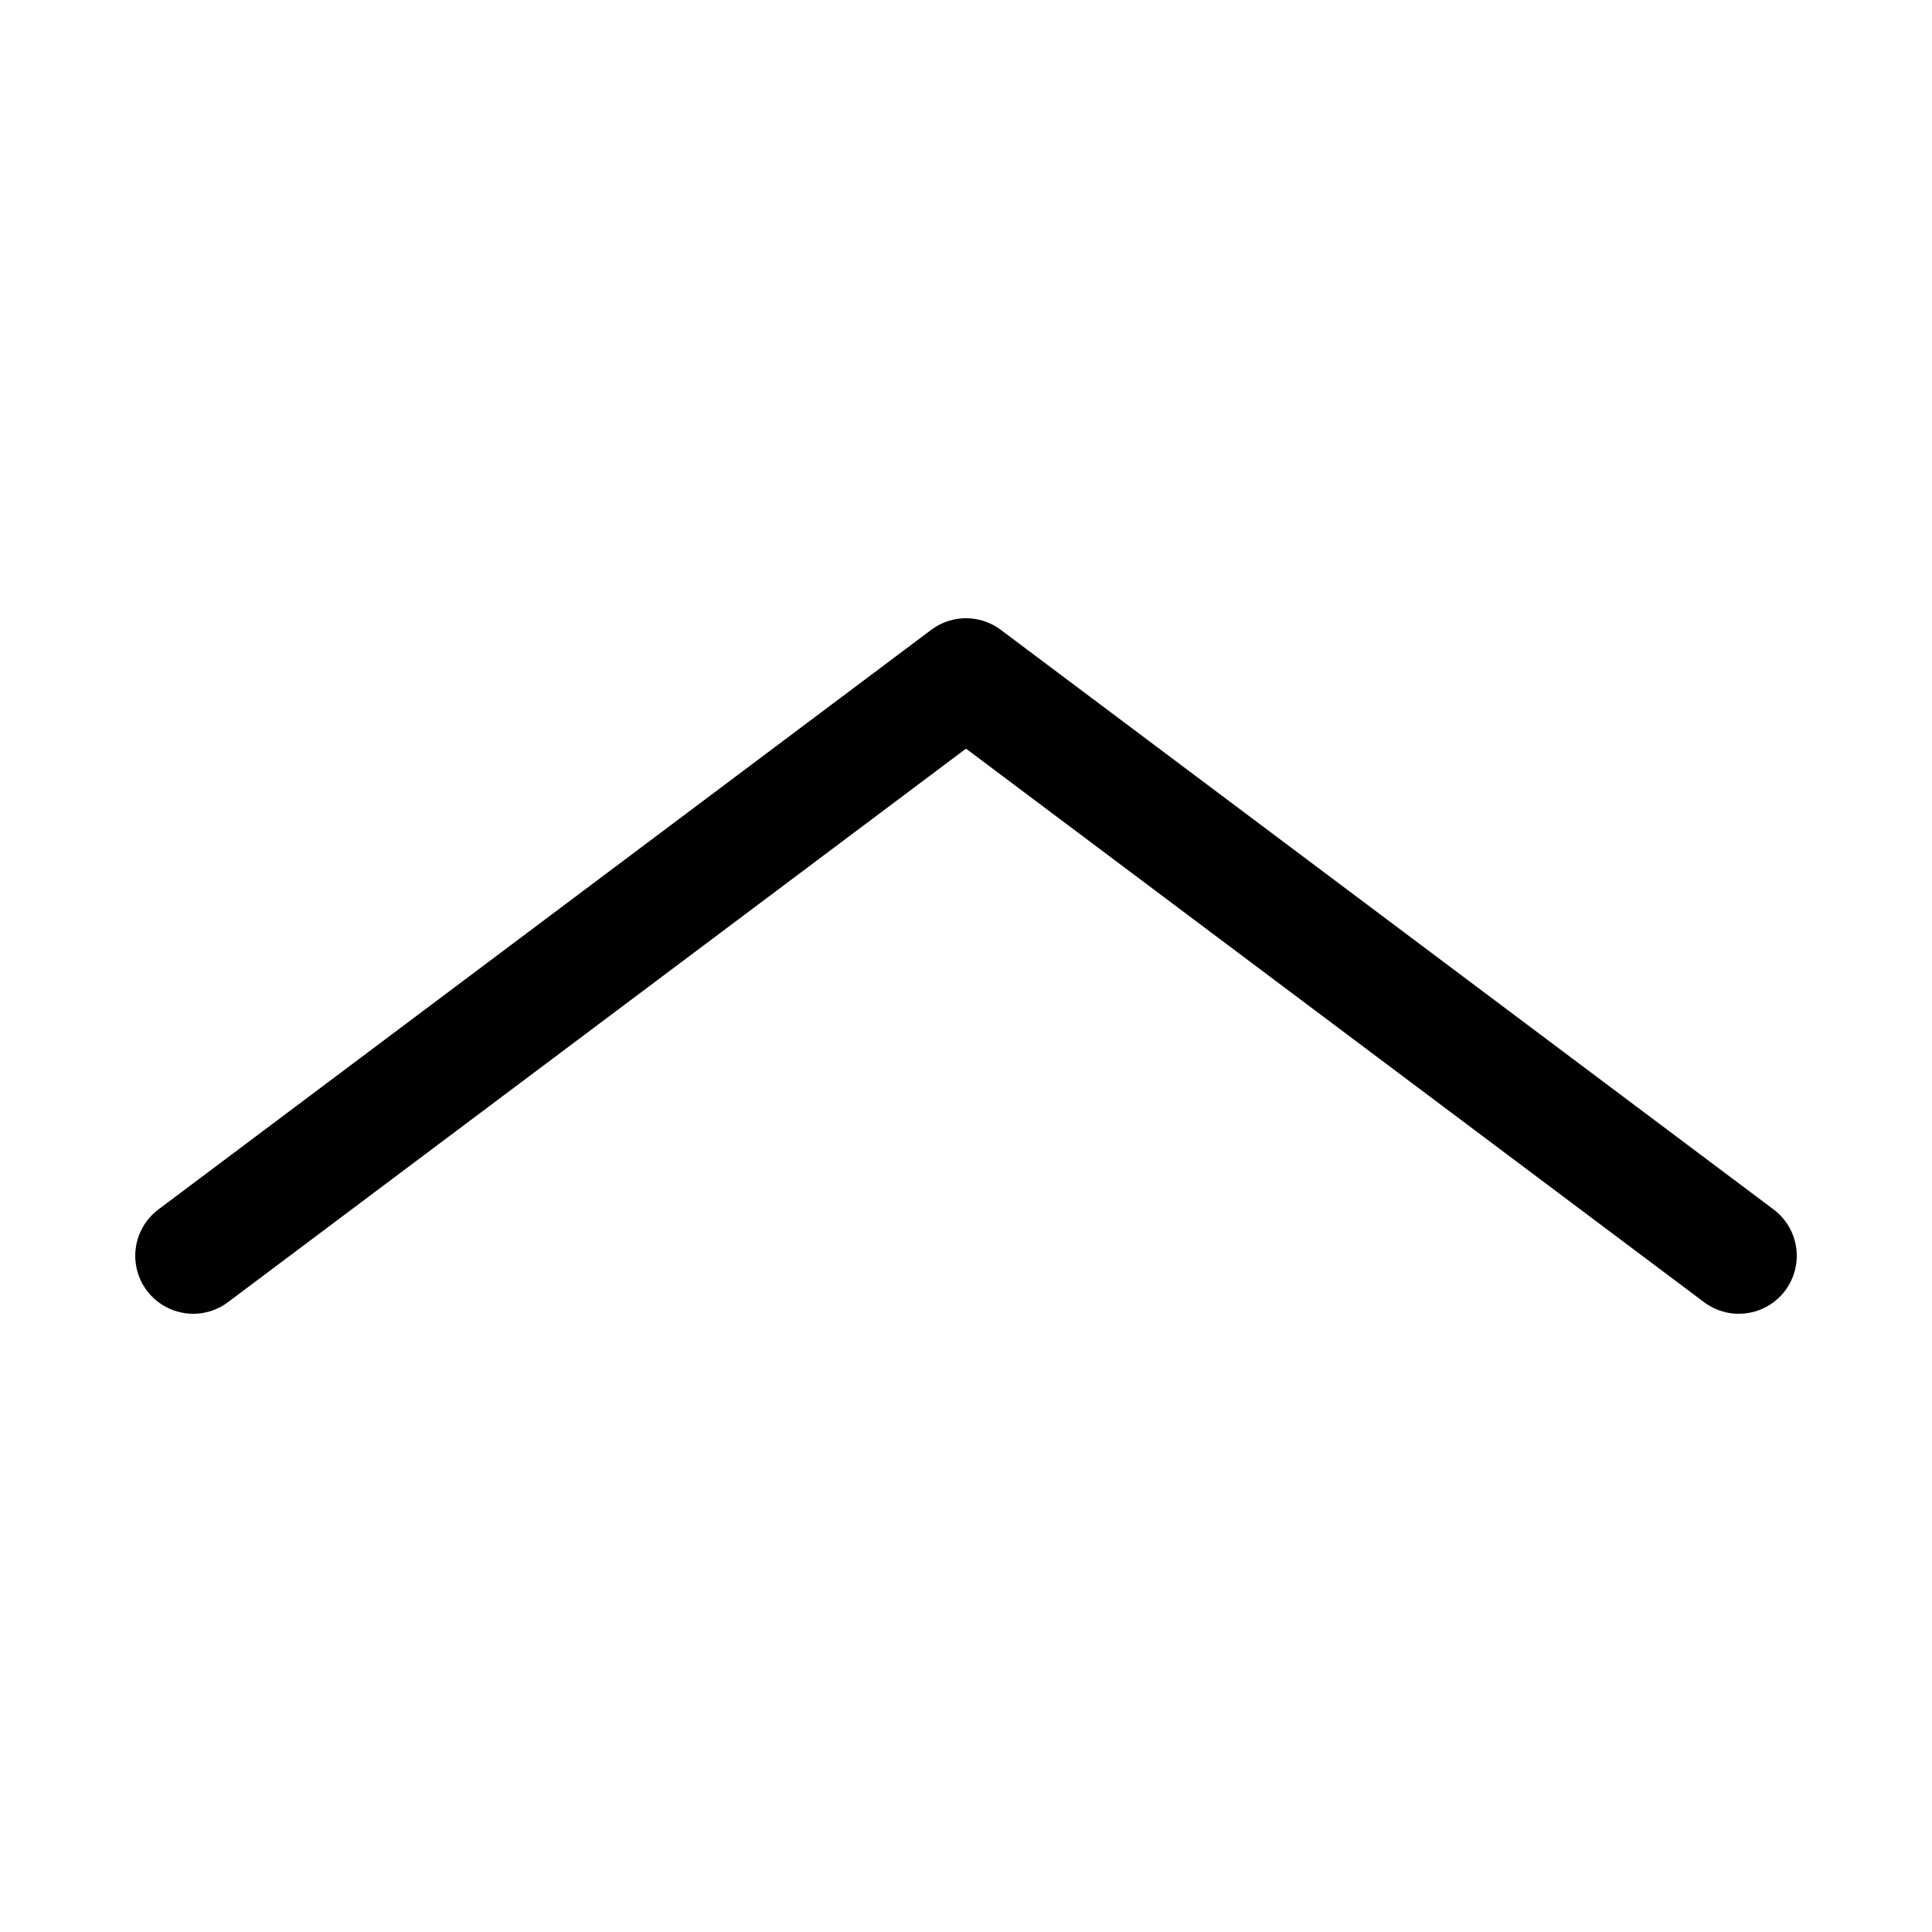
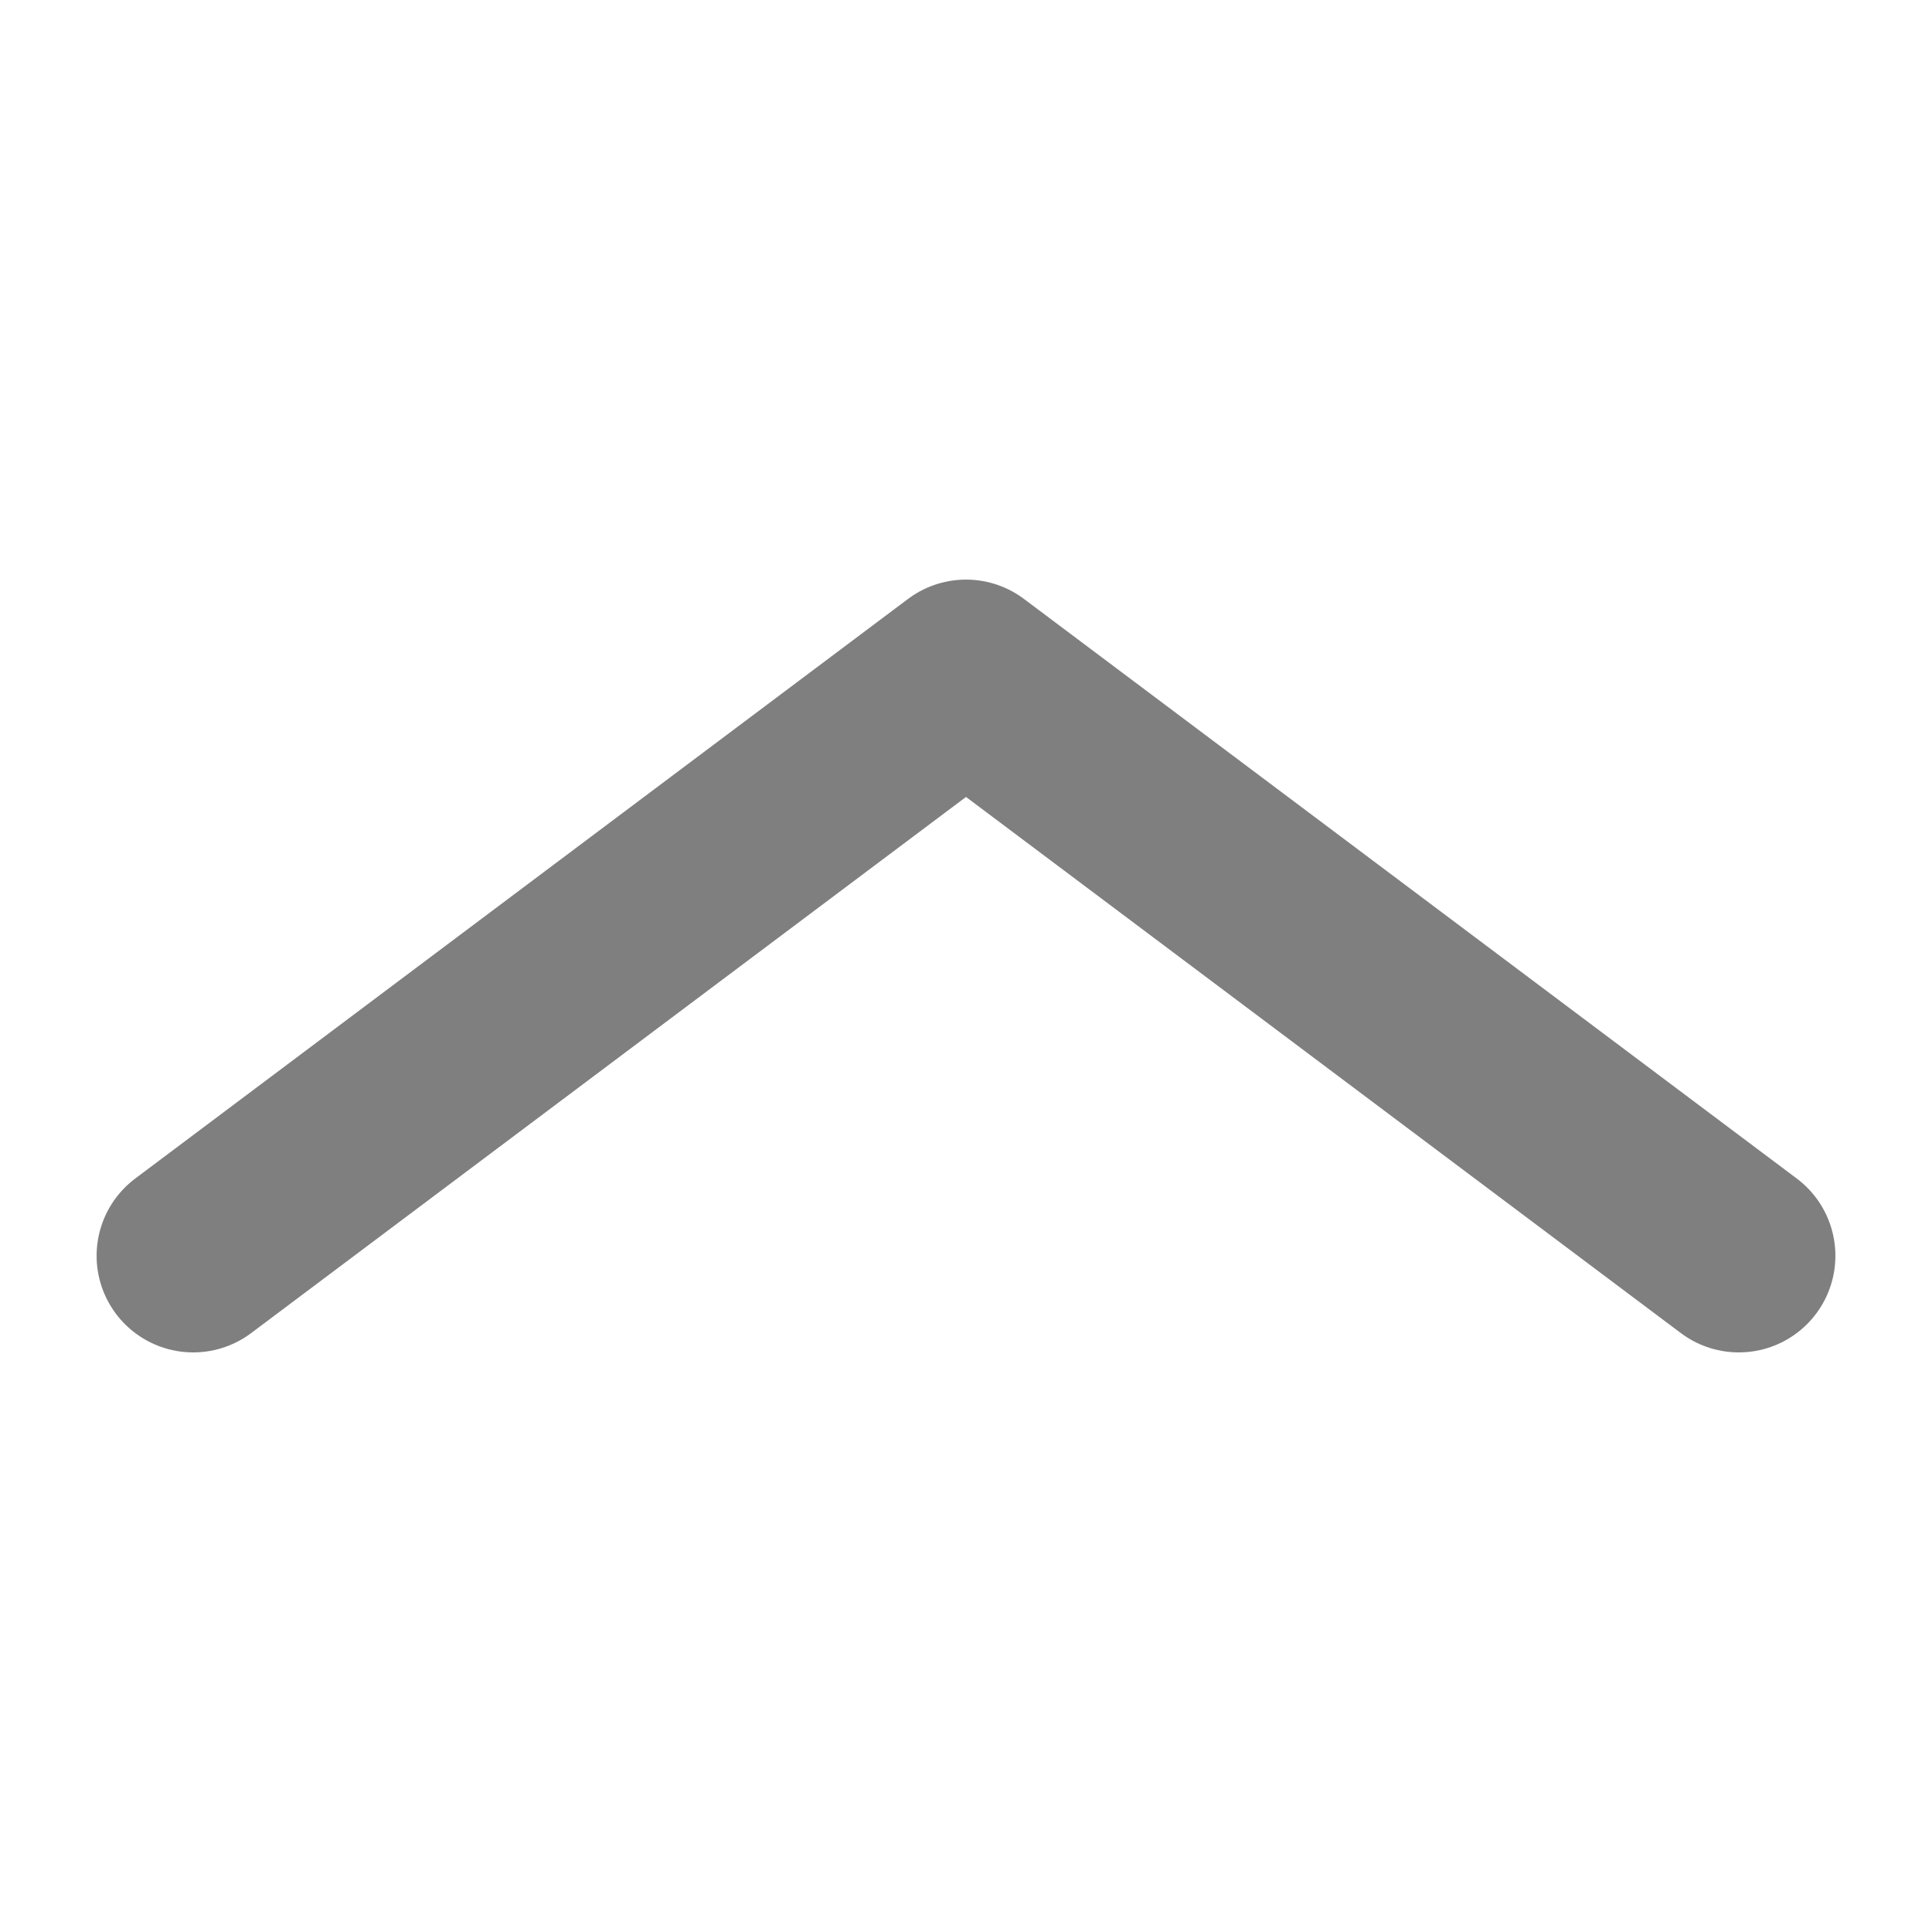
<svg xmlns="http://www.w3.org/2000/svg" version="1.1" width="500" height="500" viewBox="0 0 500 500" xml:space="preserve" id="svg1">
  <defs id="defs1" />
-   <path style="opacity:1;fill:none;fill-rule:nonzero;stroke:#000000;stroke-width:30;stroke-linecap:round;stroke-linejoin:round;stroke-miterlimit:4;stroke-dasharray:none;stroke-dashoffset:0" d="m 50,325 200,-150 200,150" stroke-linecap="round" id="path1" />
+   <path style="opacity:1;fill:none;fill-rule:nonzero;stroke:#7f7f7f;stroke-width:50;stroke-linecap:round;stroke-linejoin:round;stroke-miterlimit:4;stroke-dasharray:none;stroke-dashoffset:0;stroke-opacity:1" d="m 50,325 200,-150 200,150" stroke-linecap="round" id="path1" />
</svg>
